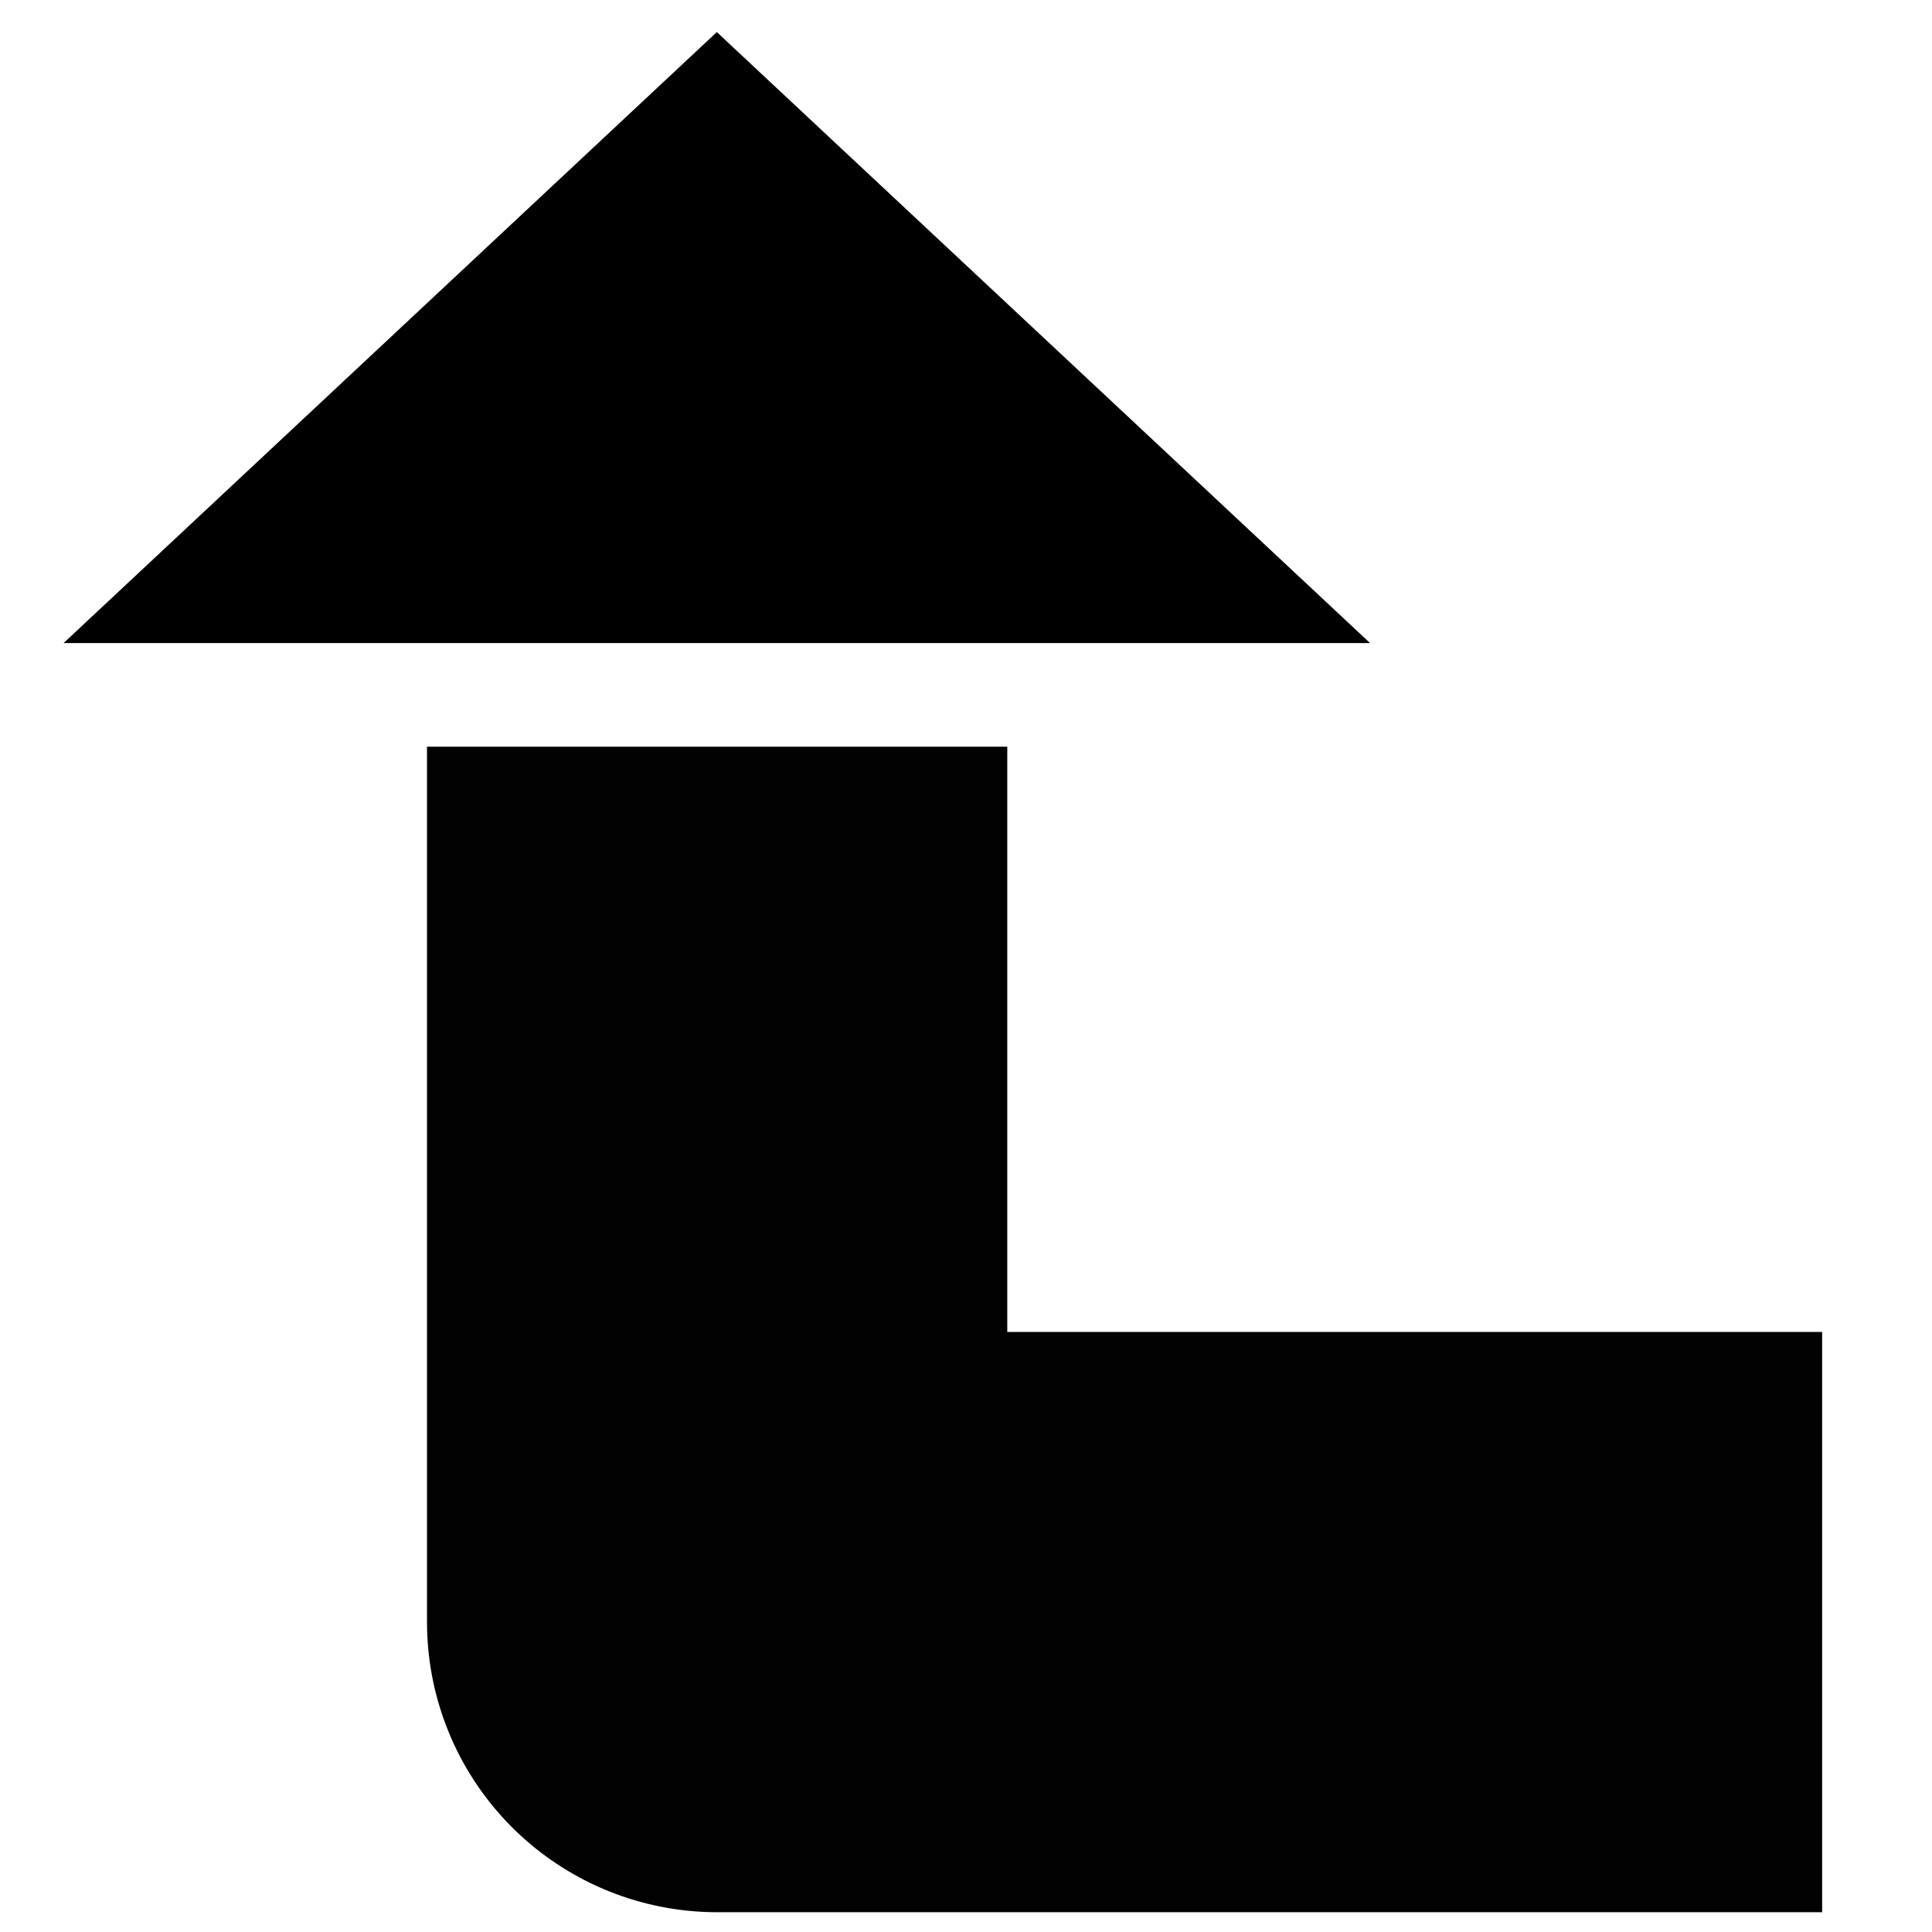
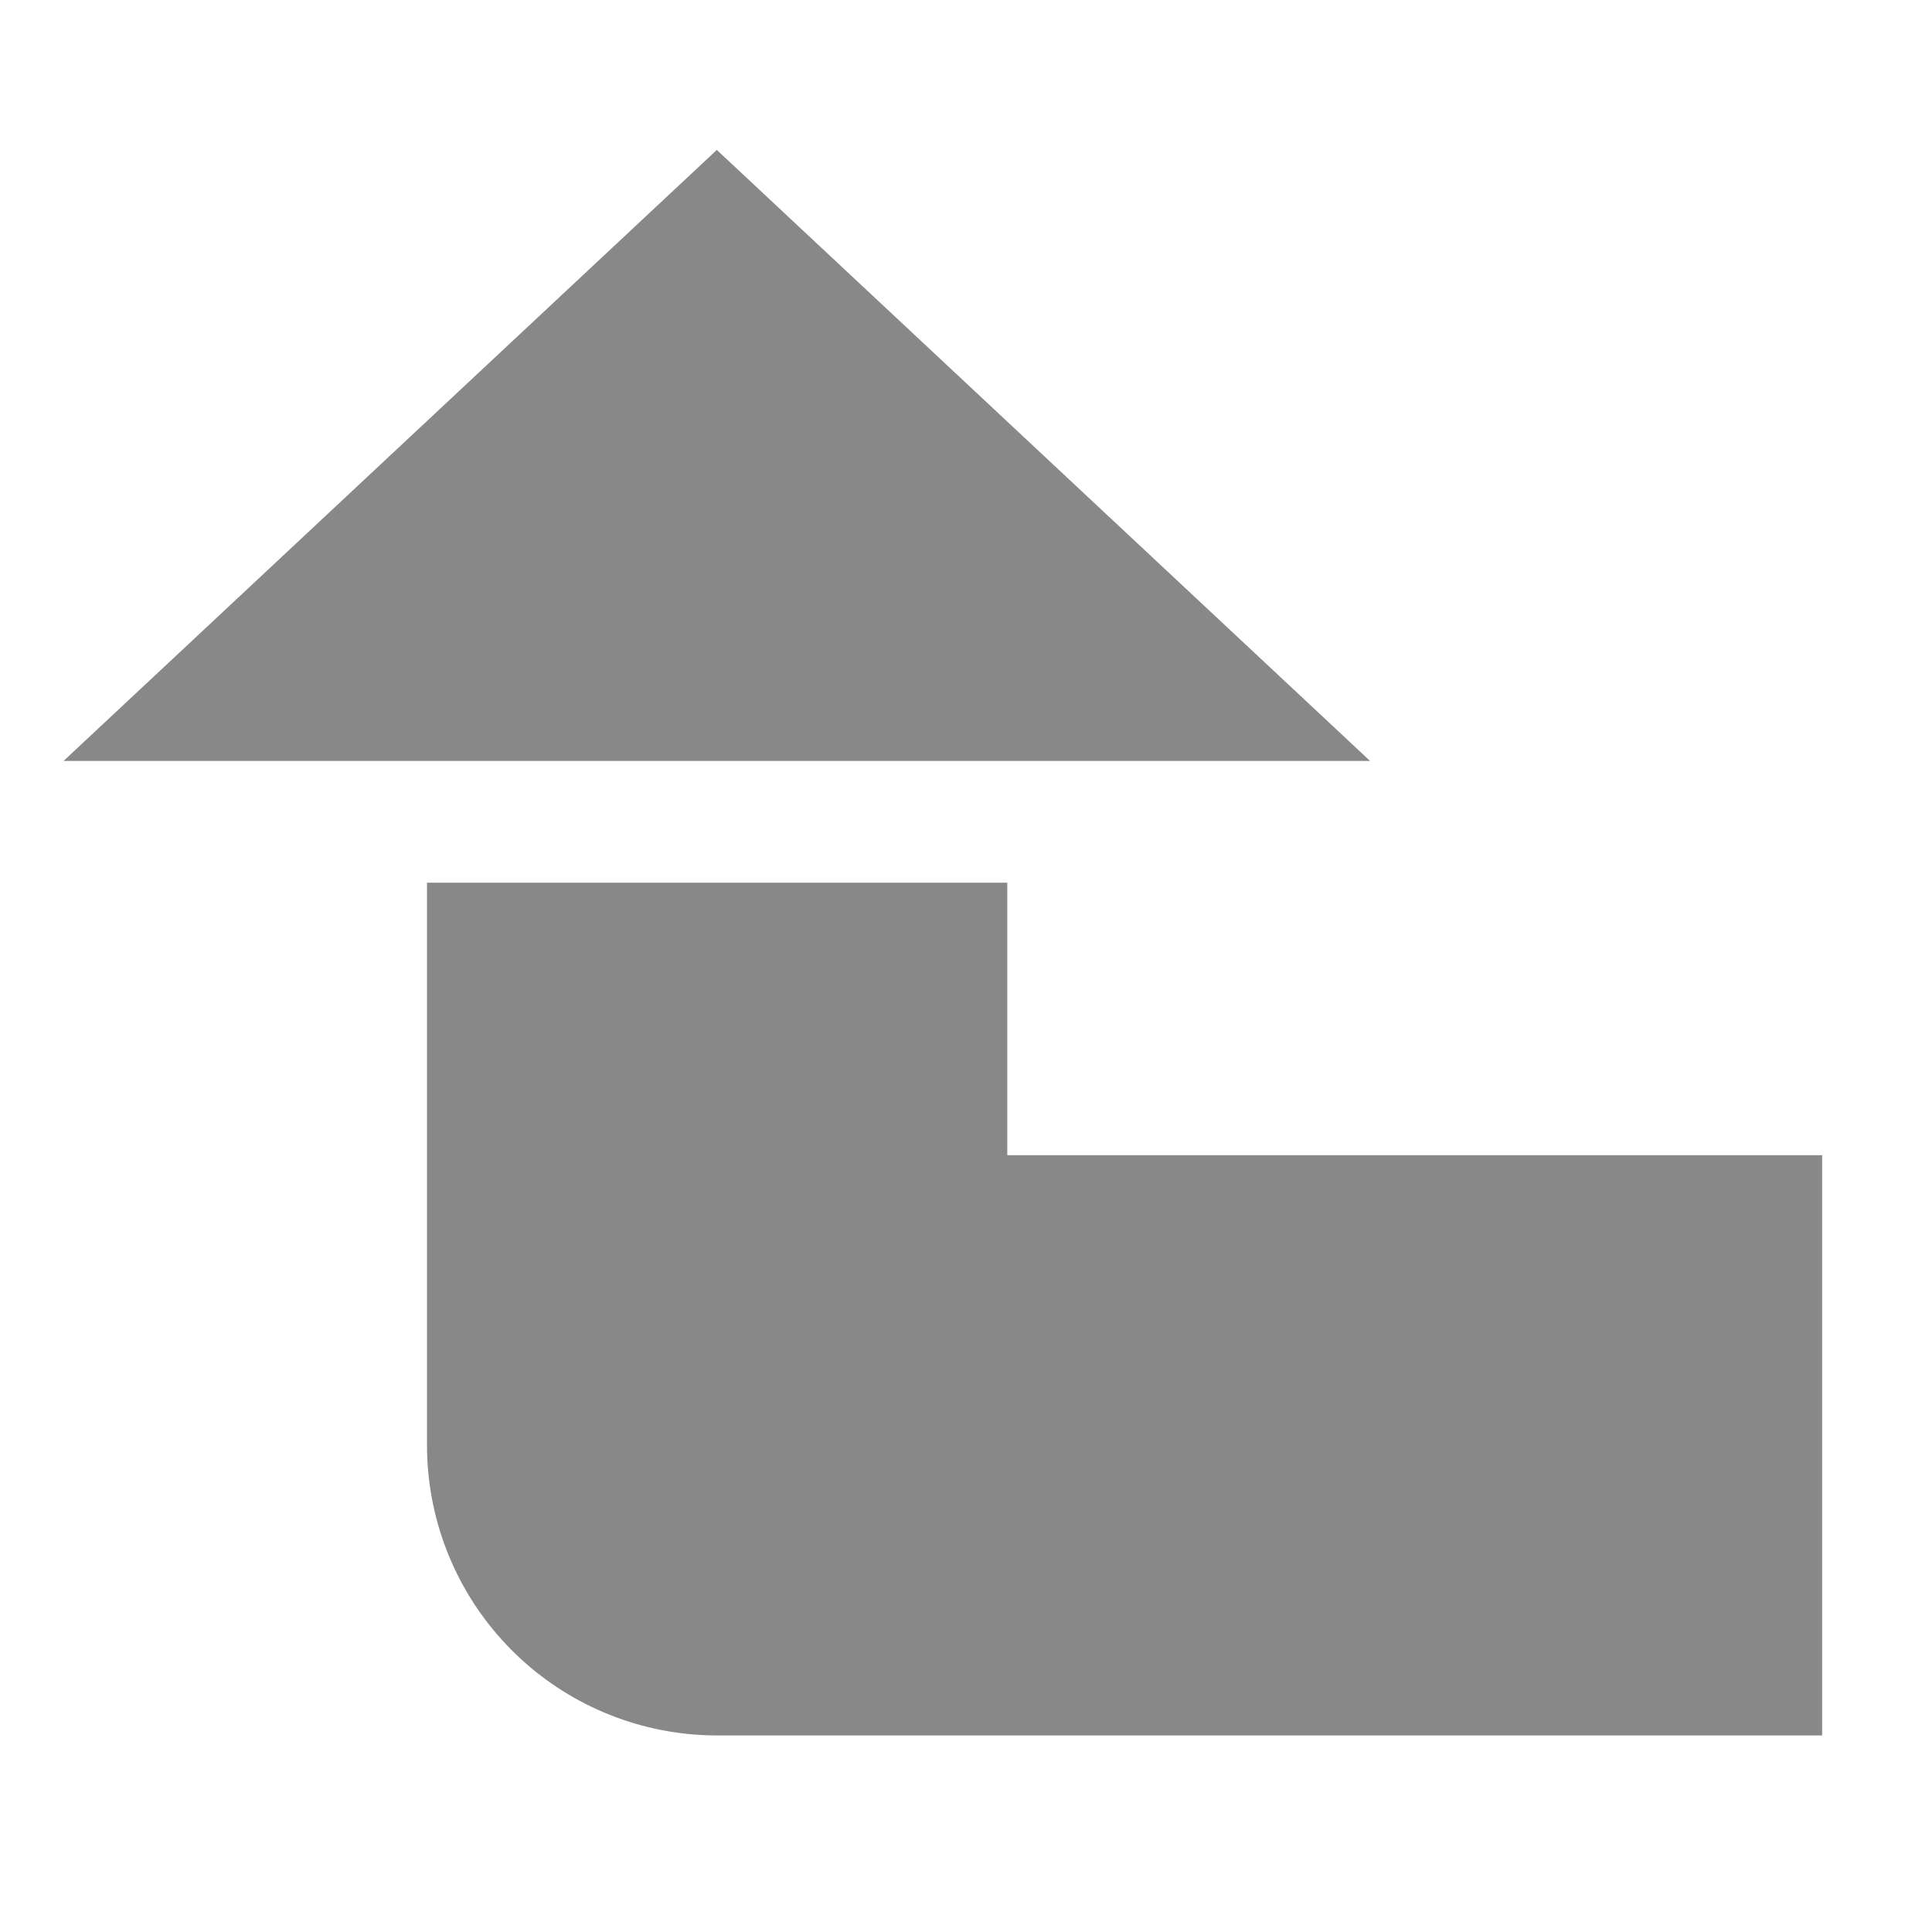
<svg xmlns="http://www.w3.org/2000/svg" width="566" height="566" id="svg2" version="1.1">
  <defs id="defs3007" />
  <g id="layer1" transform="translate(0,-486.3622)">
-     <path style="fill:none;stroke:#020202;stroke-width:170;stroke-linecap:butt;stroke-linejoin:round;stroke-opacity:1;stroke-miterlimit:4;stroke-dasharray:none" d="m 533.817,475.205 -323.723,0 0,-256.451" id="path3813" transform="translate(0,486.3622)" />
-     <path style="fill:#000000;fill-opacity:1;stroke:none" d="M 18.624,674.76 210,495.759 401.377,674.76 z" id="path2996" />
+     <path style="fill:none;stroke:#888888;stroke-width:170;stroke-linecap:butt;stroke-linejoin:round;stroke-miterlimit:4;stroke-opacity:1;stroke-dasharray:none" d="m 533.817,423.416 -323.723,0 0,-164.826" id="path3813" transform="translate(0,486.3622)" />
+     <path style="fill:#888888;fill-opacity:1;stroke:none" d="M 18.624,709.286 210,530.285 401.377,709.286 z" id="path2996" />
  </g>
</svg>
